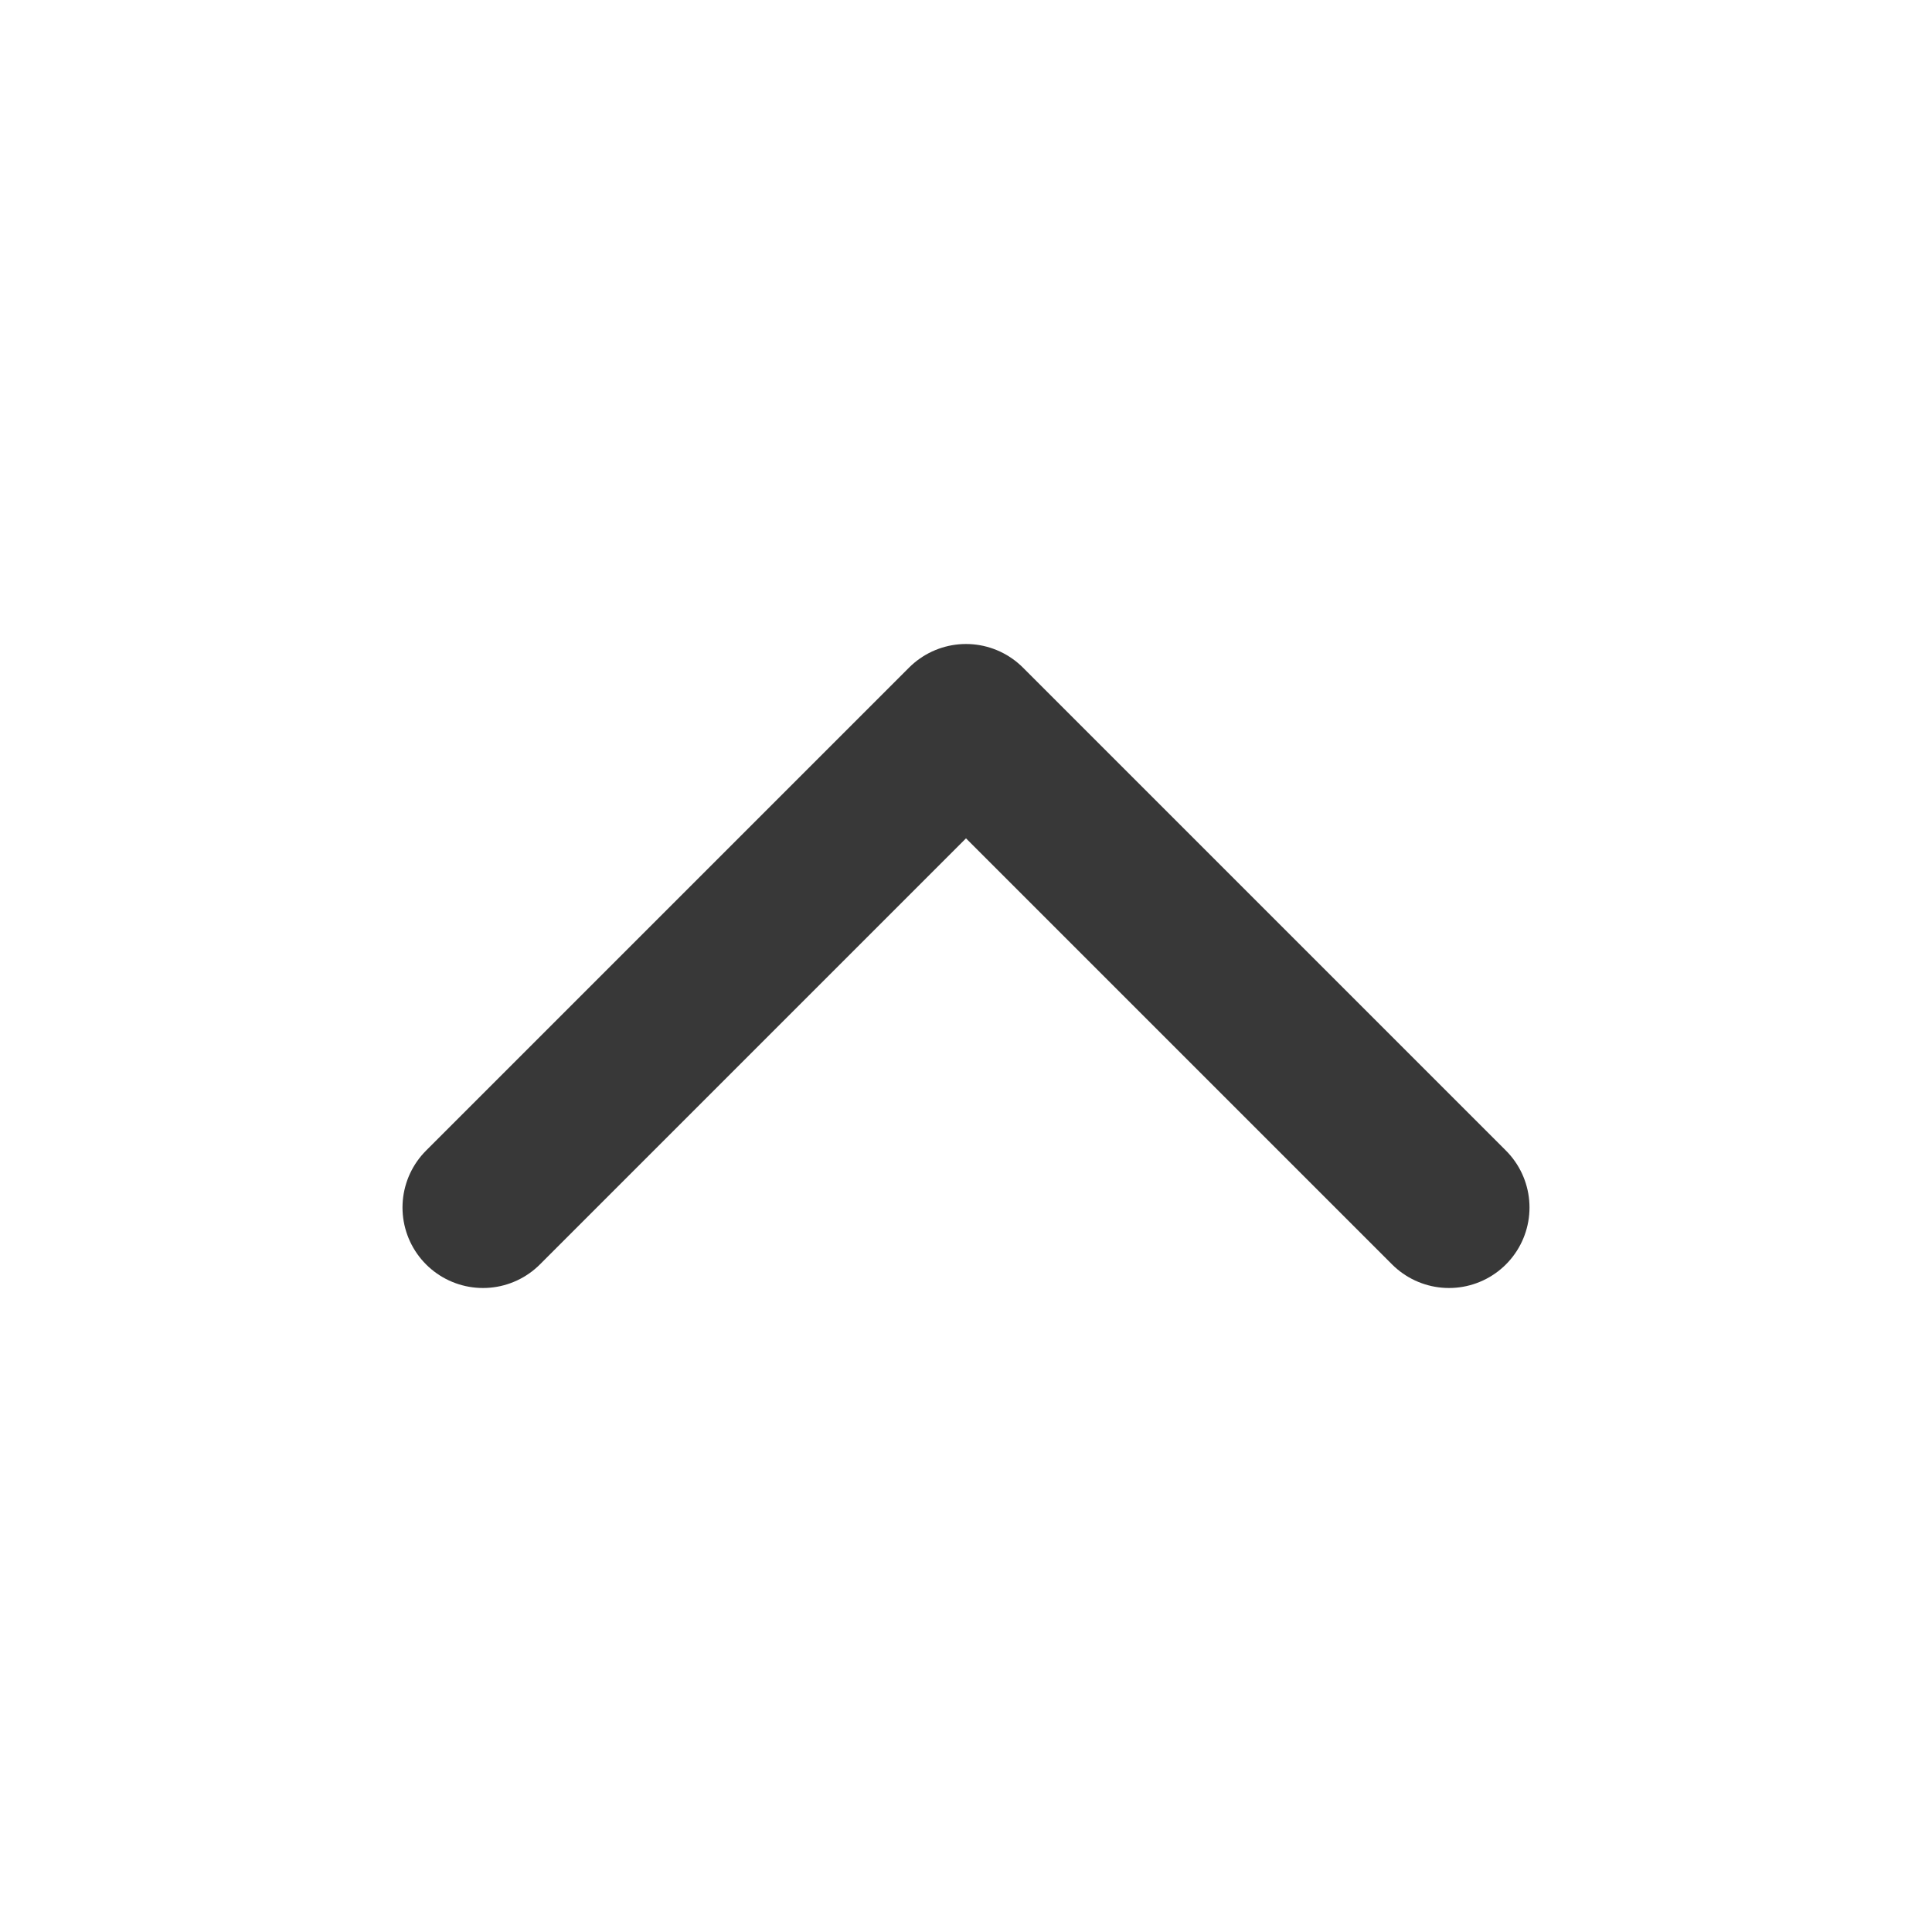
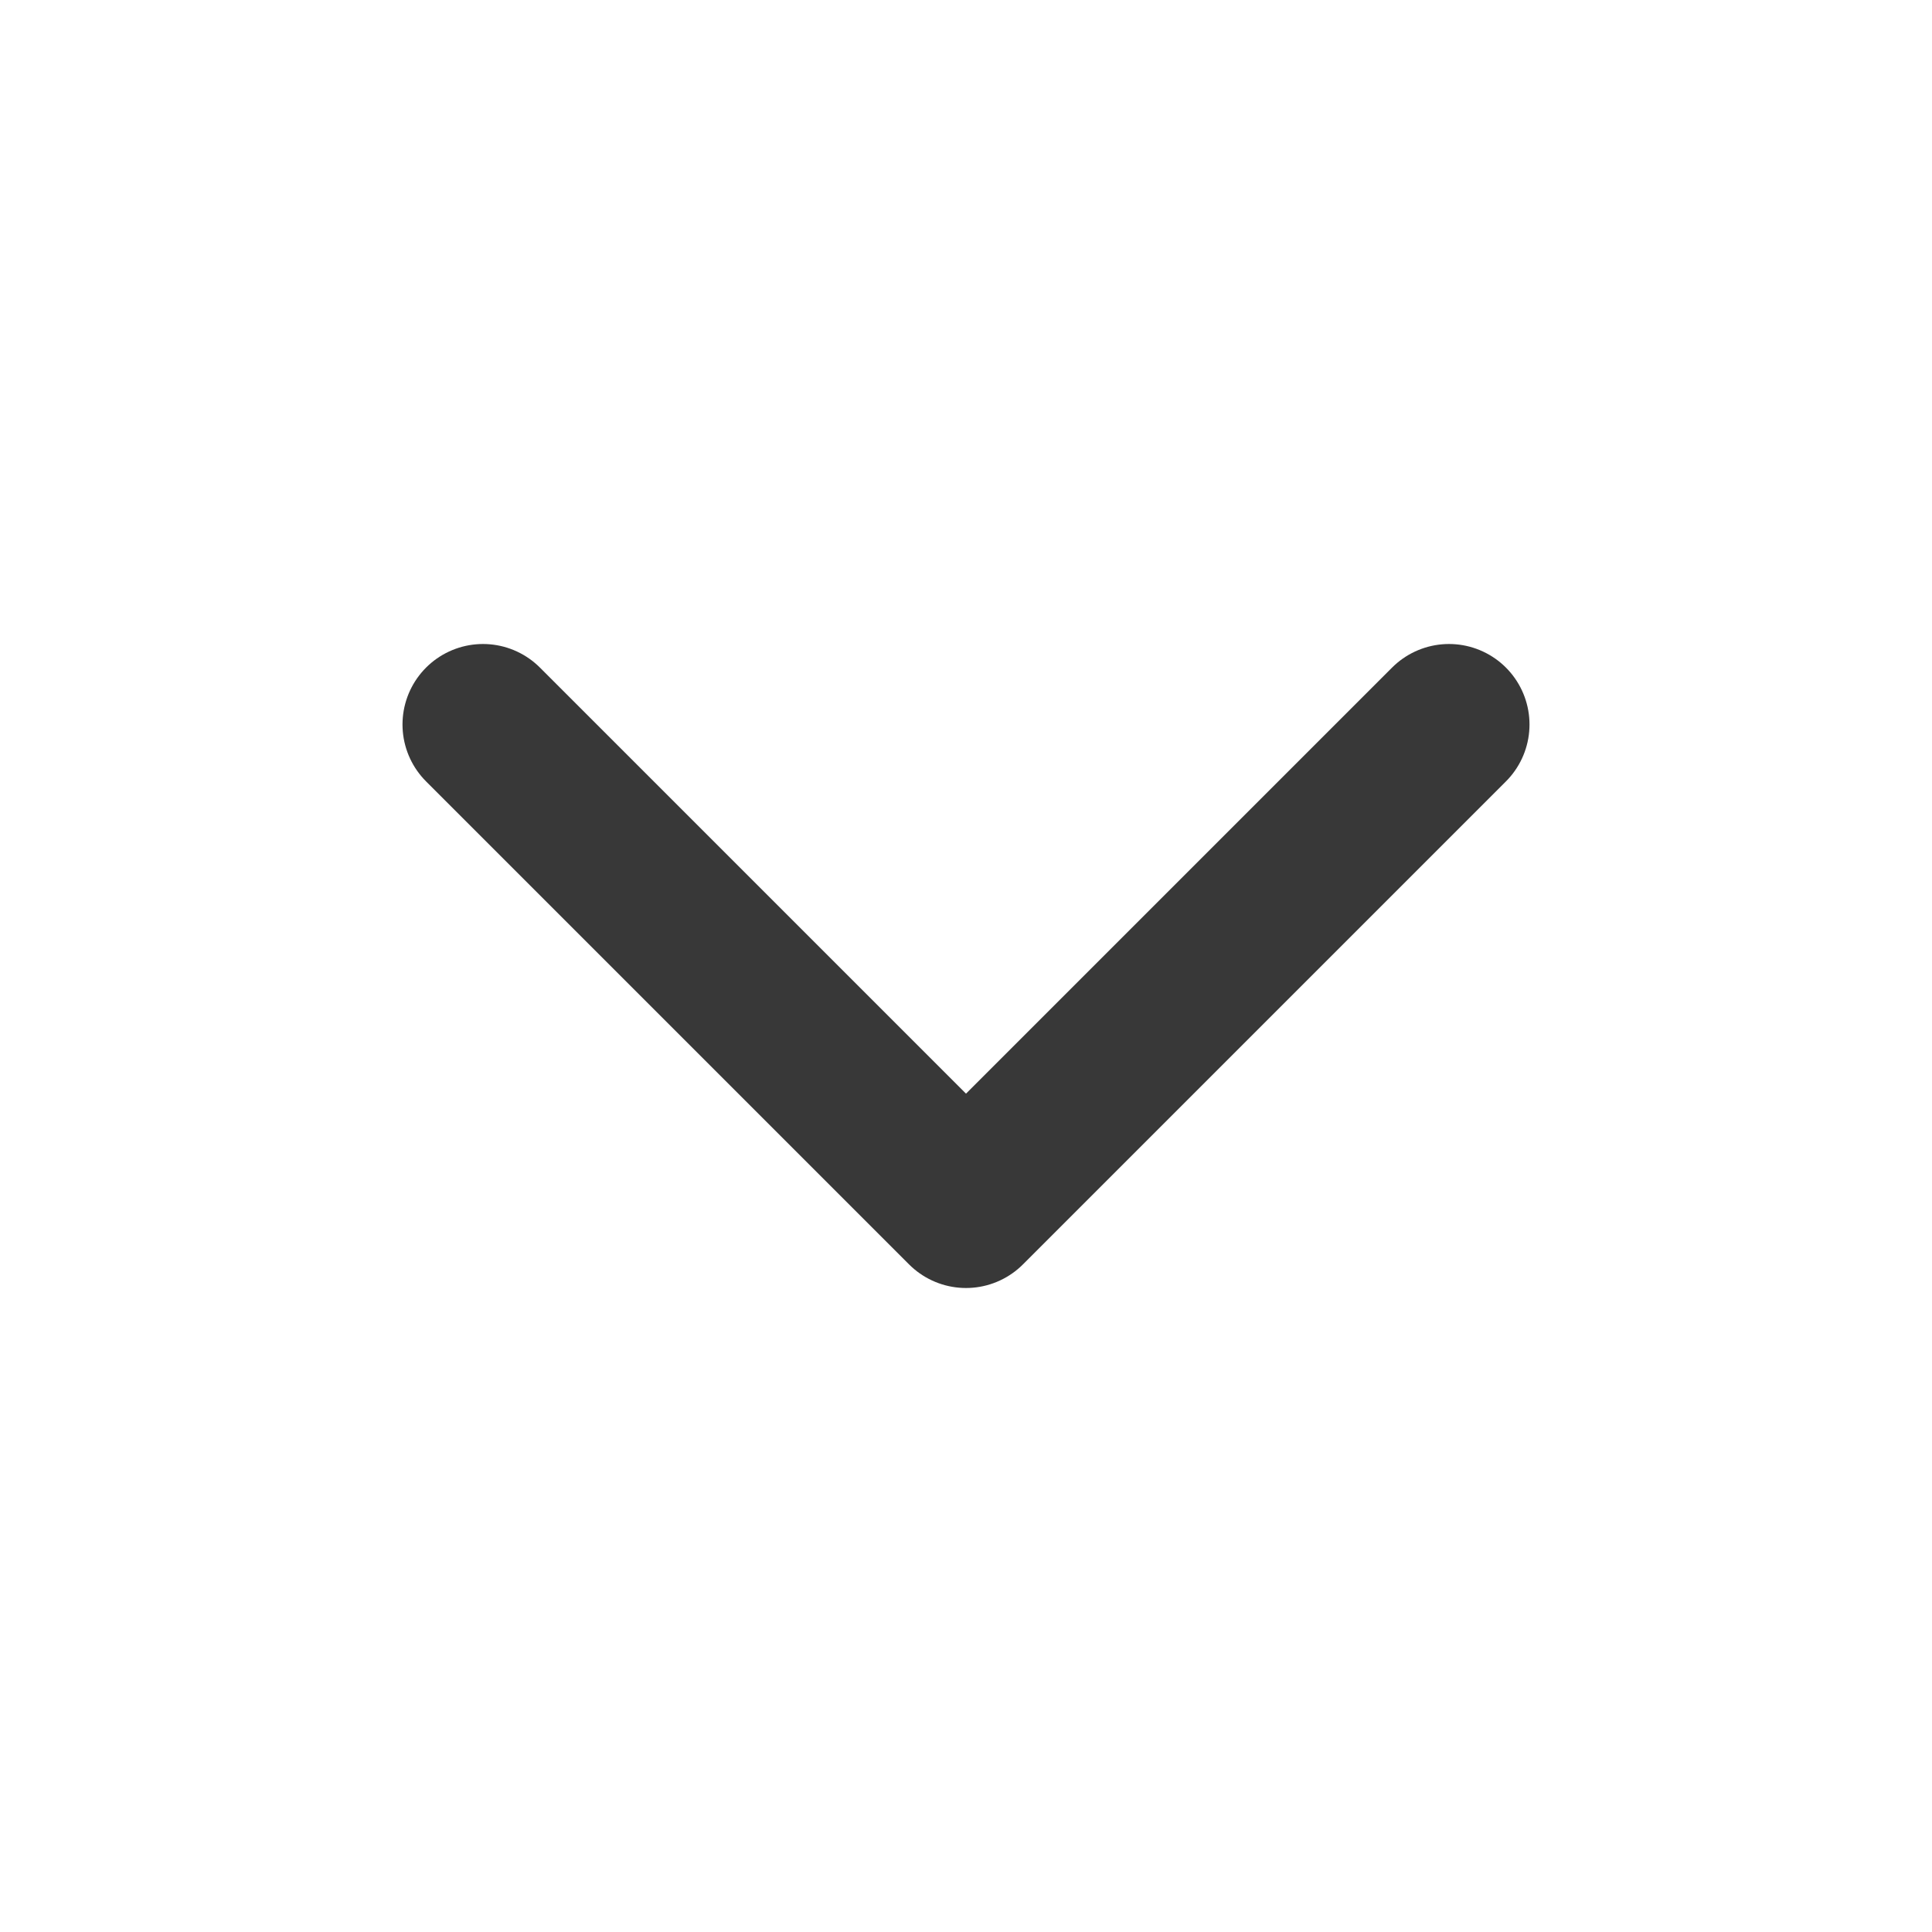
<svg xmlns="http://www.w3.org/2000/svg" width="24" height="24" viewBox="0 0 24 24" fill="none">
-   <path d="M6 15L12 9L18 15" stroke="#383838" stroke-width="2" stroke-linecap="round" stroke-linejoin="round" />
+   <path d="M6 9L12 15L18 9" stroke="#383838" stroke-width="2" stroke-linecap="round" stroke-linejoin="round" />
</svg>
